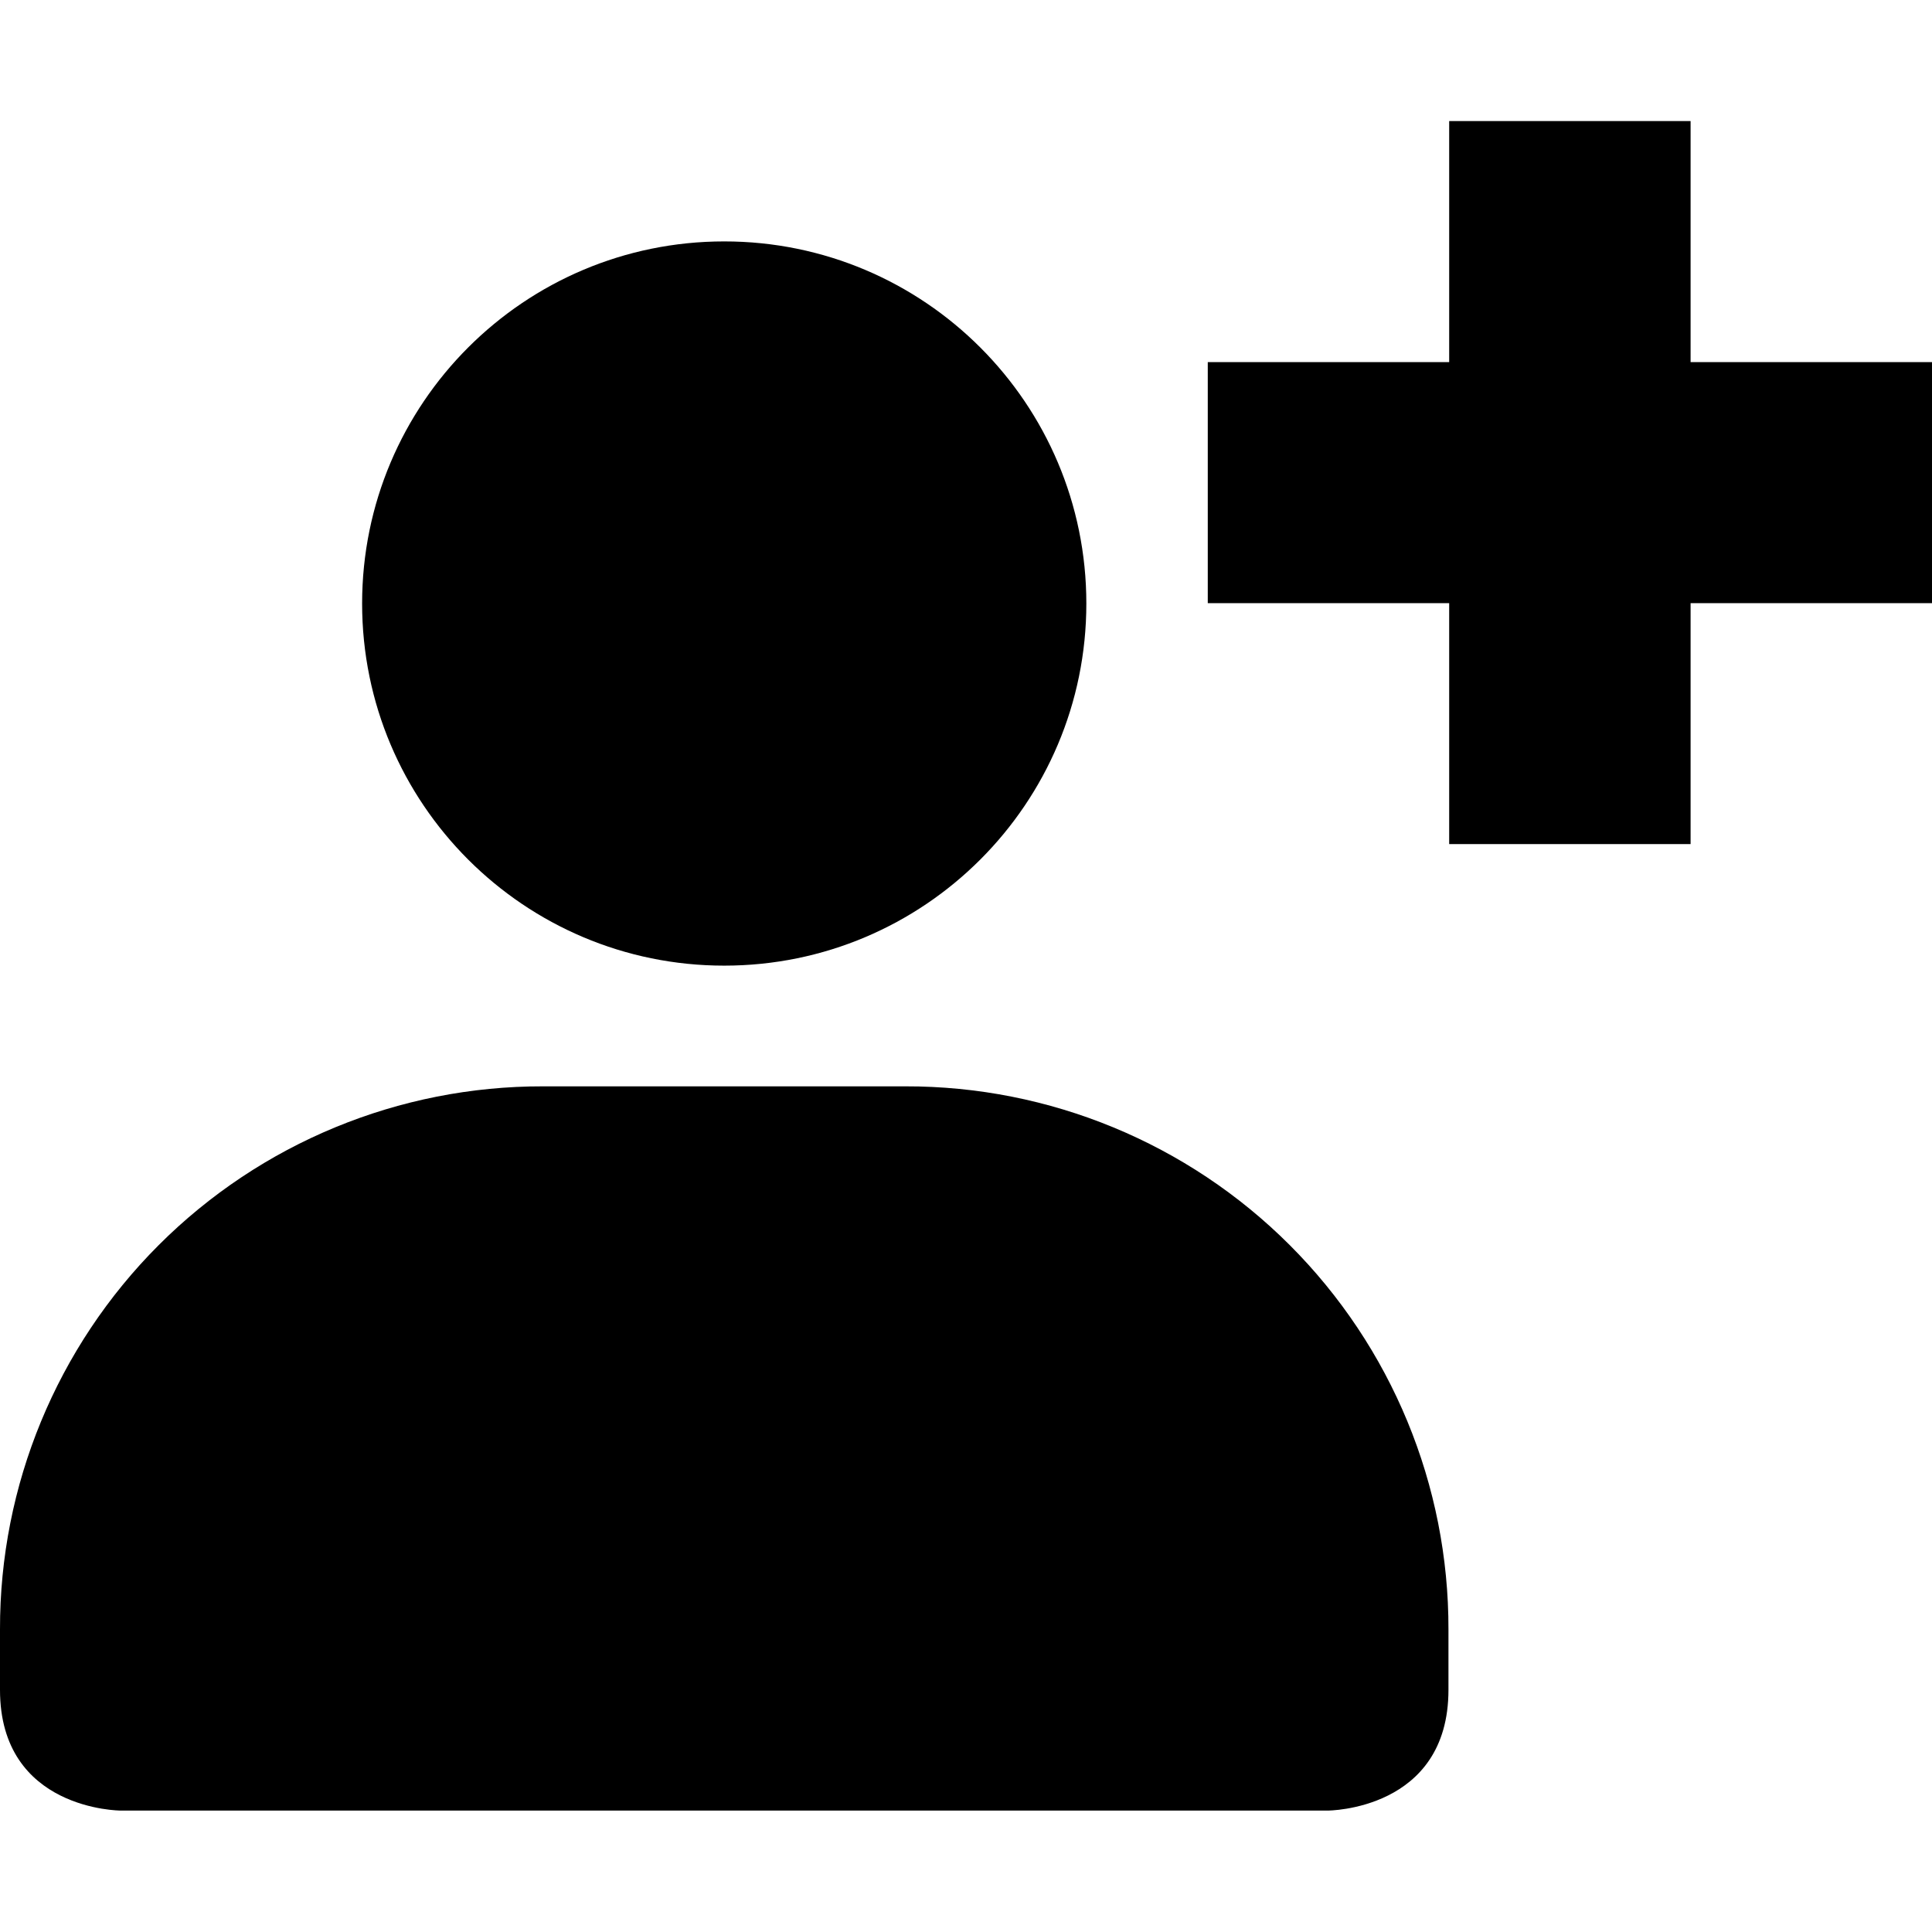
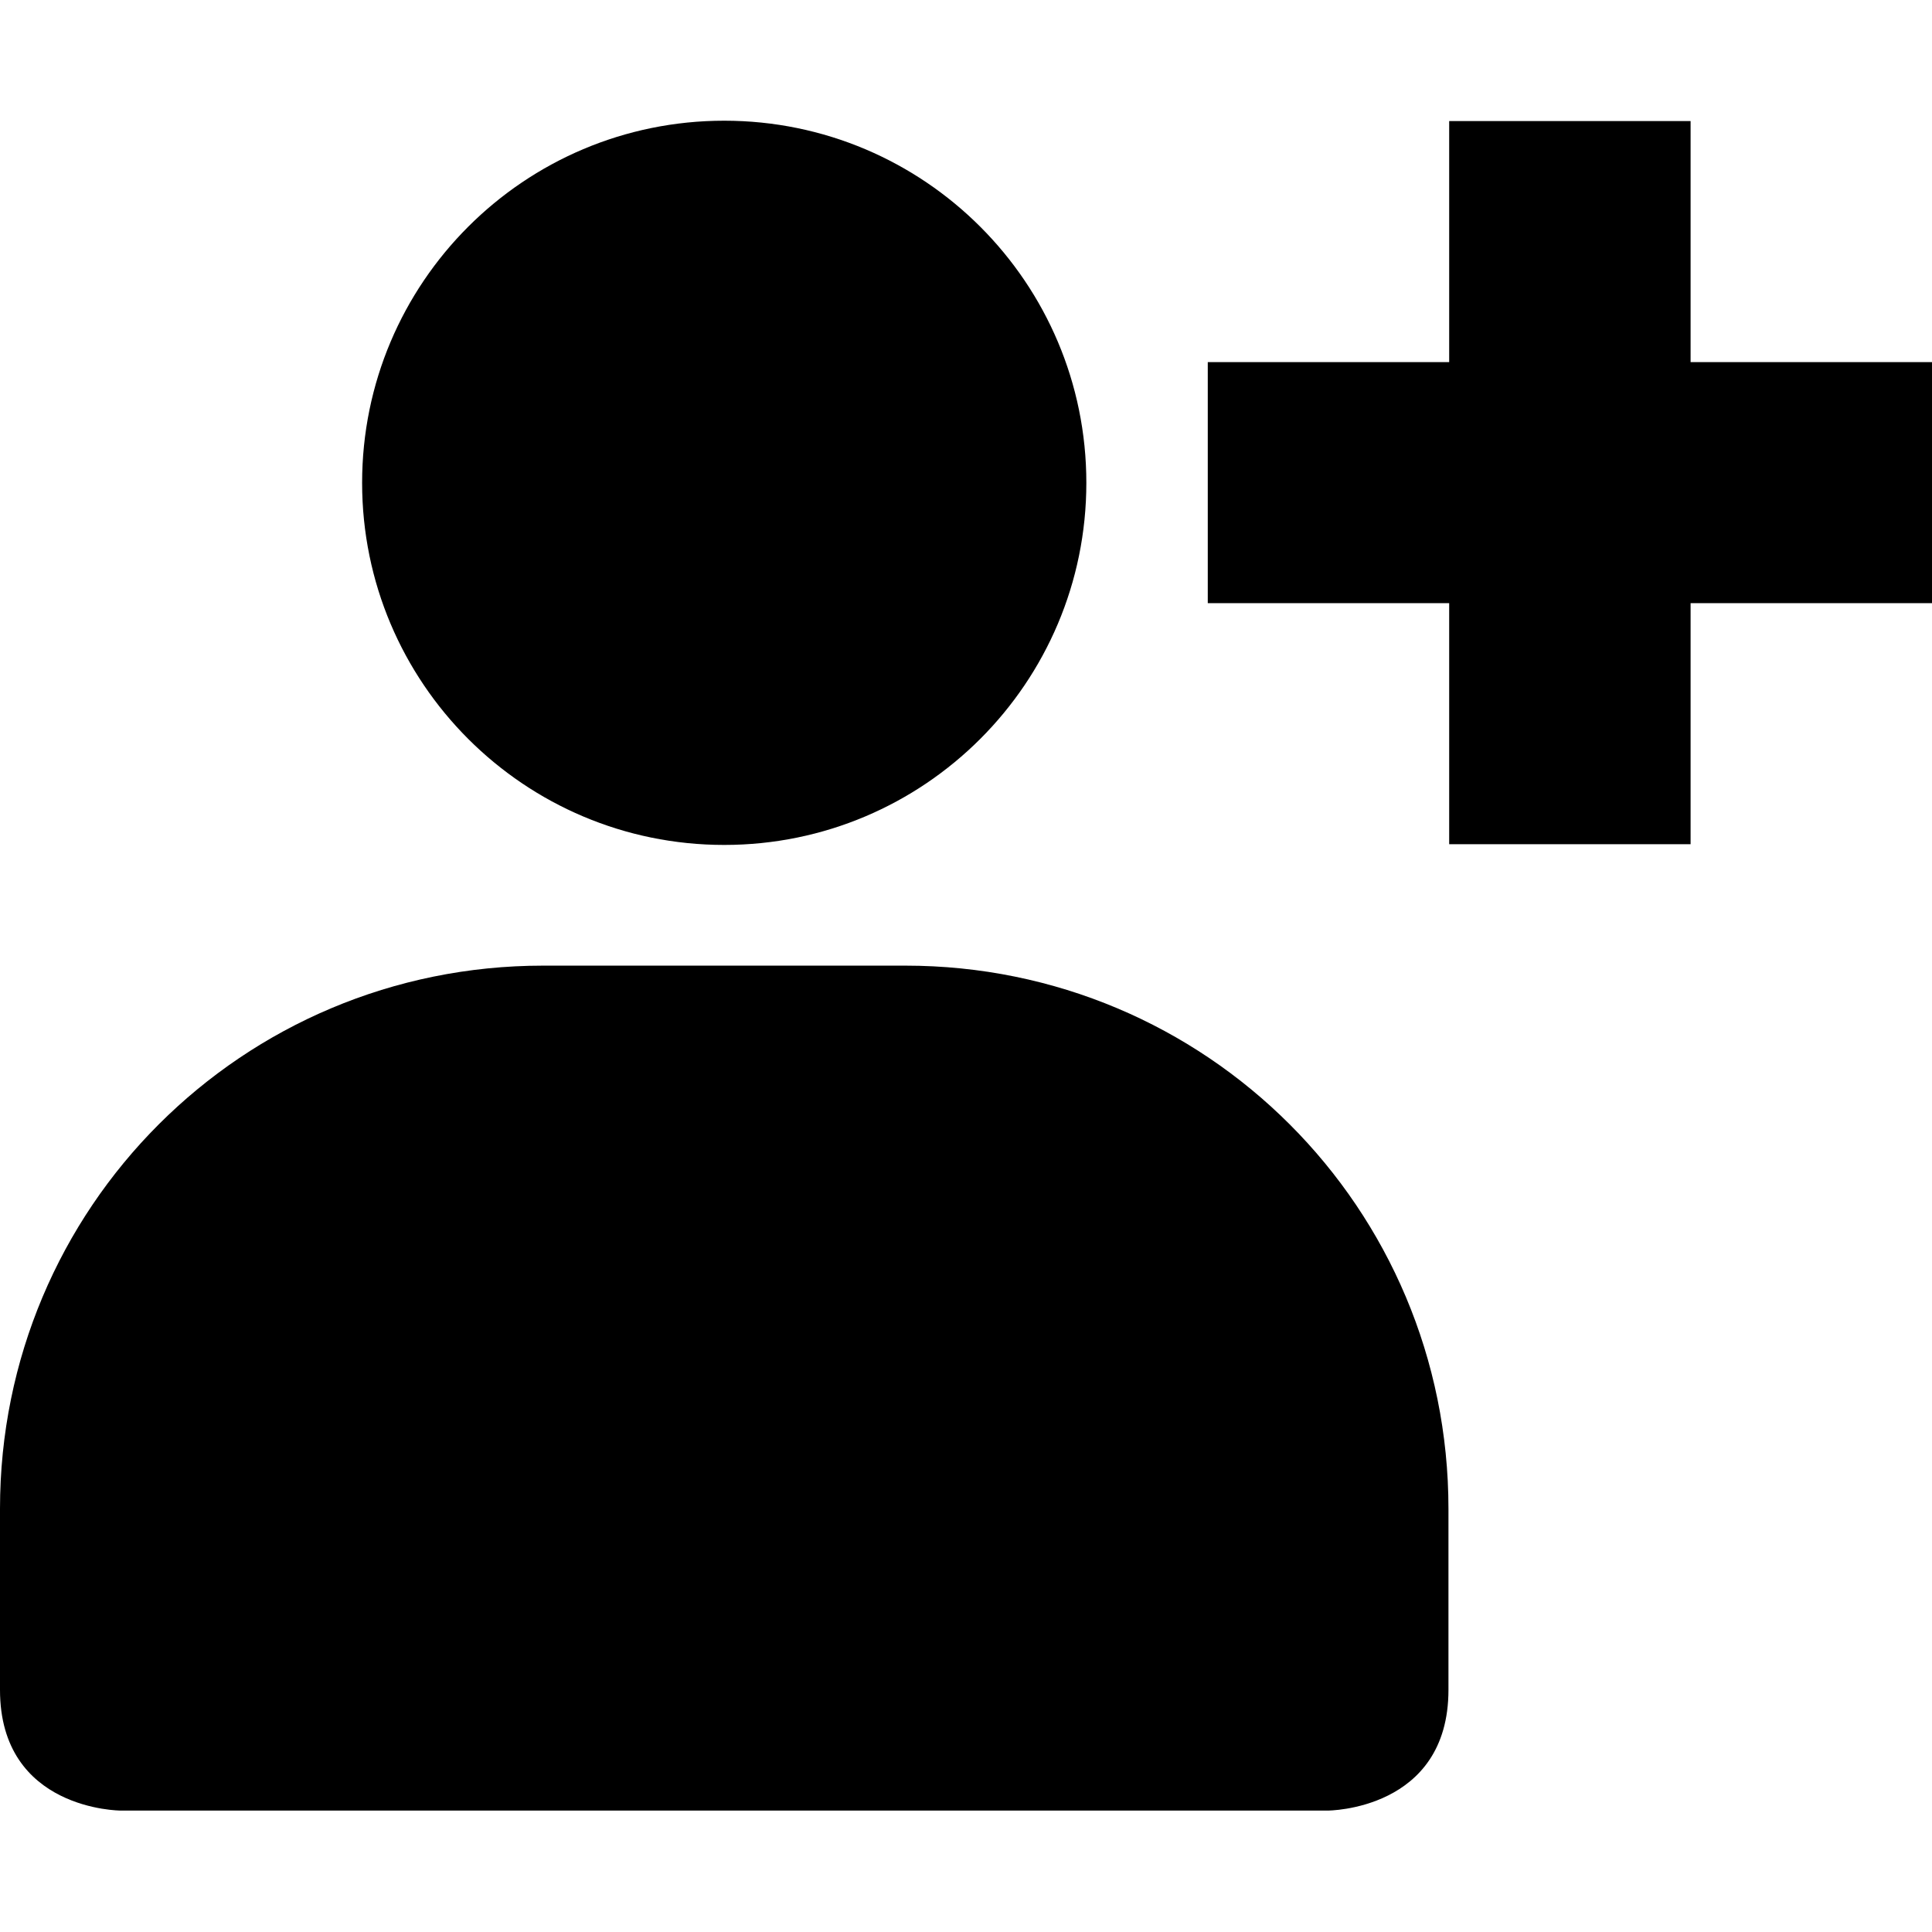
- <svg xmlns="http://www.w3.org/2000/svg" width="16.006" height="16">
-   <g fill="currentColor">
-     <path d="M6 2a3 3 0 100 6 3 3 0 000-6zM4.5 9A4.49 4.49 0 000 13.5v.5c0 1 1 1 1 1h10s1 0 1-1v-.5A4.49 4.49 0 007.5 9z" overflow="visible" />
-     <path d="M12.006 1.003V3h-2v1.997h2v1.996h2V4.997h2V3h-2V1.003z" />
+ <svg xmlns="http://www.w3.org/2000/svg" height="16" id="svg7384" version="1.1" width="16.006">
+   <defs id="defs7386" />
+   <g id="layer10" transform="translate(-332,-852)" />
+   <g id="layer1" transform="translate(-332,-788)" />
+   <g id="layer11" transform="translate(-332,-852)" />
+   <g id="layer7" transform="translate(-332,-788)" />
+   <g id="layer6" transform="translate(-332,-788)" />
+   <g id="layer5" transform="translate(-332,-788)" />
+   <g id="layer9" transform="translate(-332,-788)" />
+   <g id="layer2" transform="translate(-332,-788)" />
+   <g id="layer8" transform="translate(-332,-788)" />
+   <g id="layer3" transform="translate(-332,-788)" />
+   <g id="layer4" transform="translate(-332,-788)">
+     <path d="m 338,789 c -1.657,0 -3,1.343 -3,3 0,1.657 1.343,3 3,3 1.657,0 3,-1.343 3,-3 0,-1.657 -1.343,-3 -3,-3 z m -1.5,7 c -2.493,0 -4.5,2.007 -4.5,4.5 v 1.5 c 0,1 1,1 1,1 h 10 c 0,0 1,0 1,-1 v -1.5 c 0,-2.493 -2.007,-4.5 -4.5,-4.5 z" id="path4144" />
+     <path d="m 344.006,789.003 v 1.997 h -2 v 1.997 h 2 v 1.997 h 2 v -1.997 h 2 v -1.997 h -2 v -1.997 z" id="path4360" />
  </g>
</svg>
